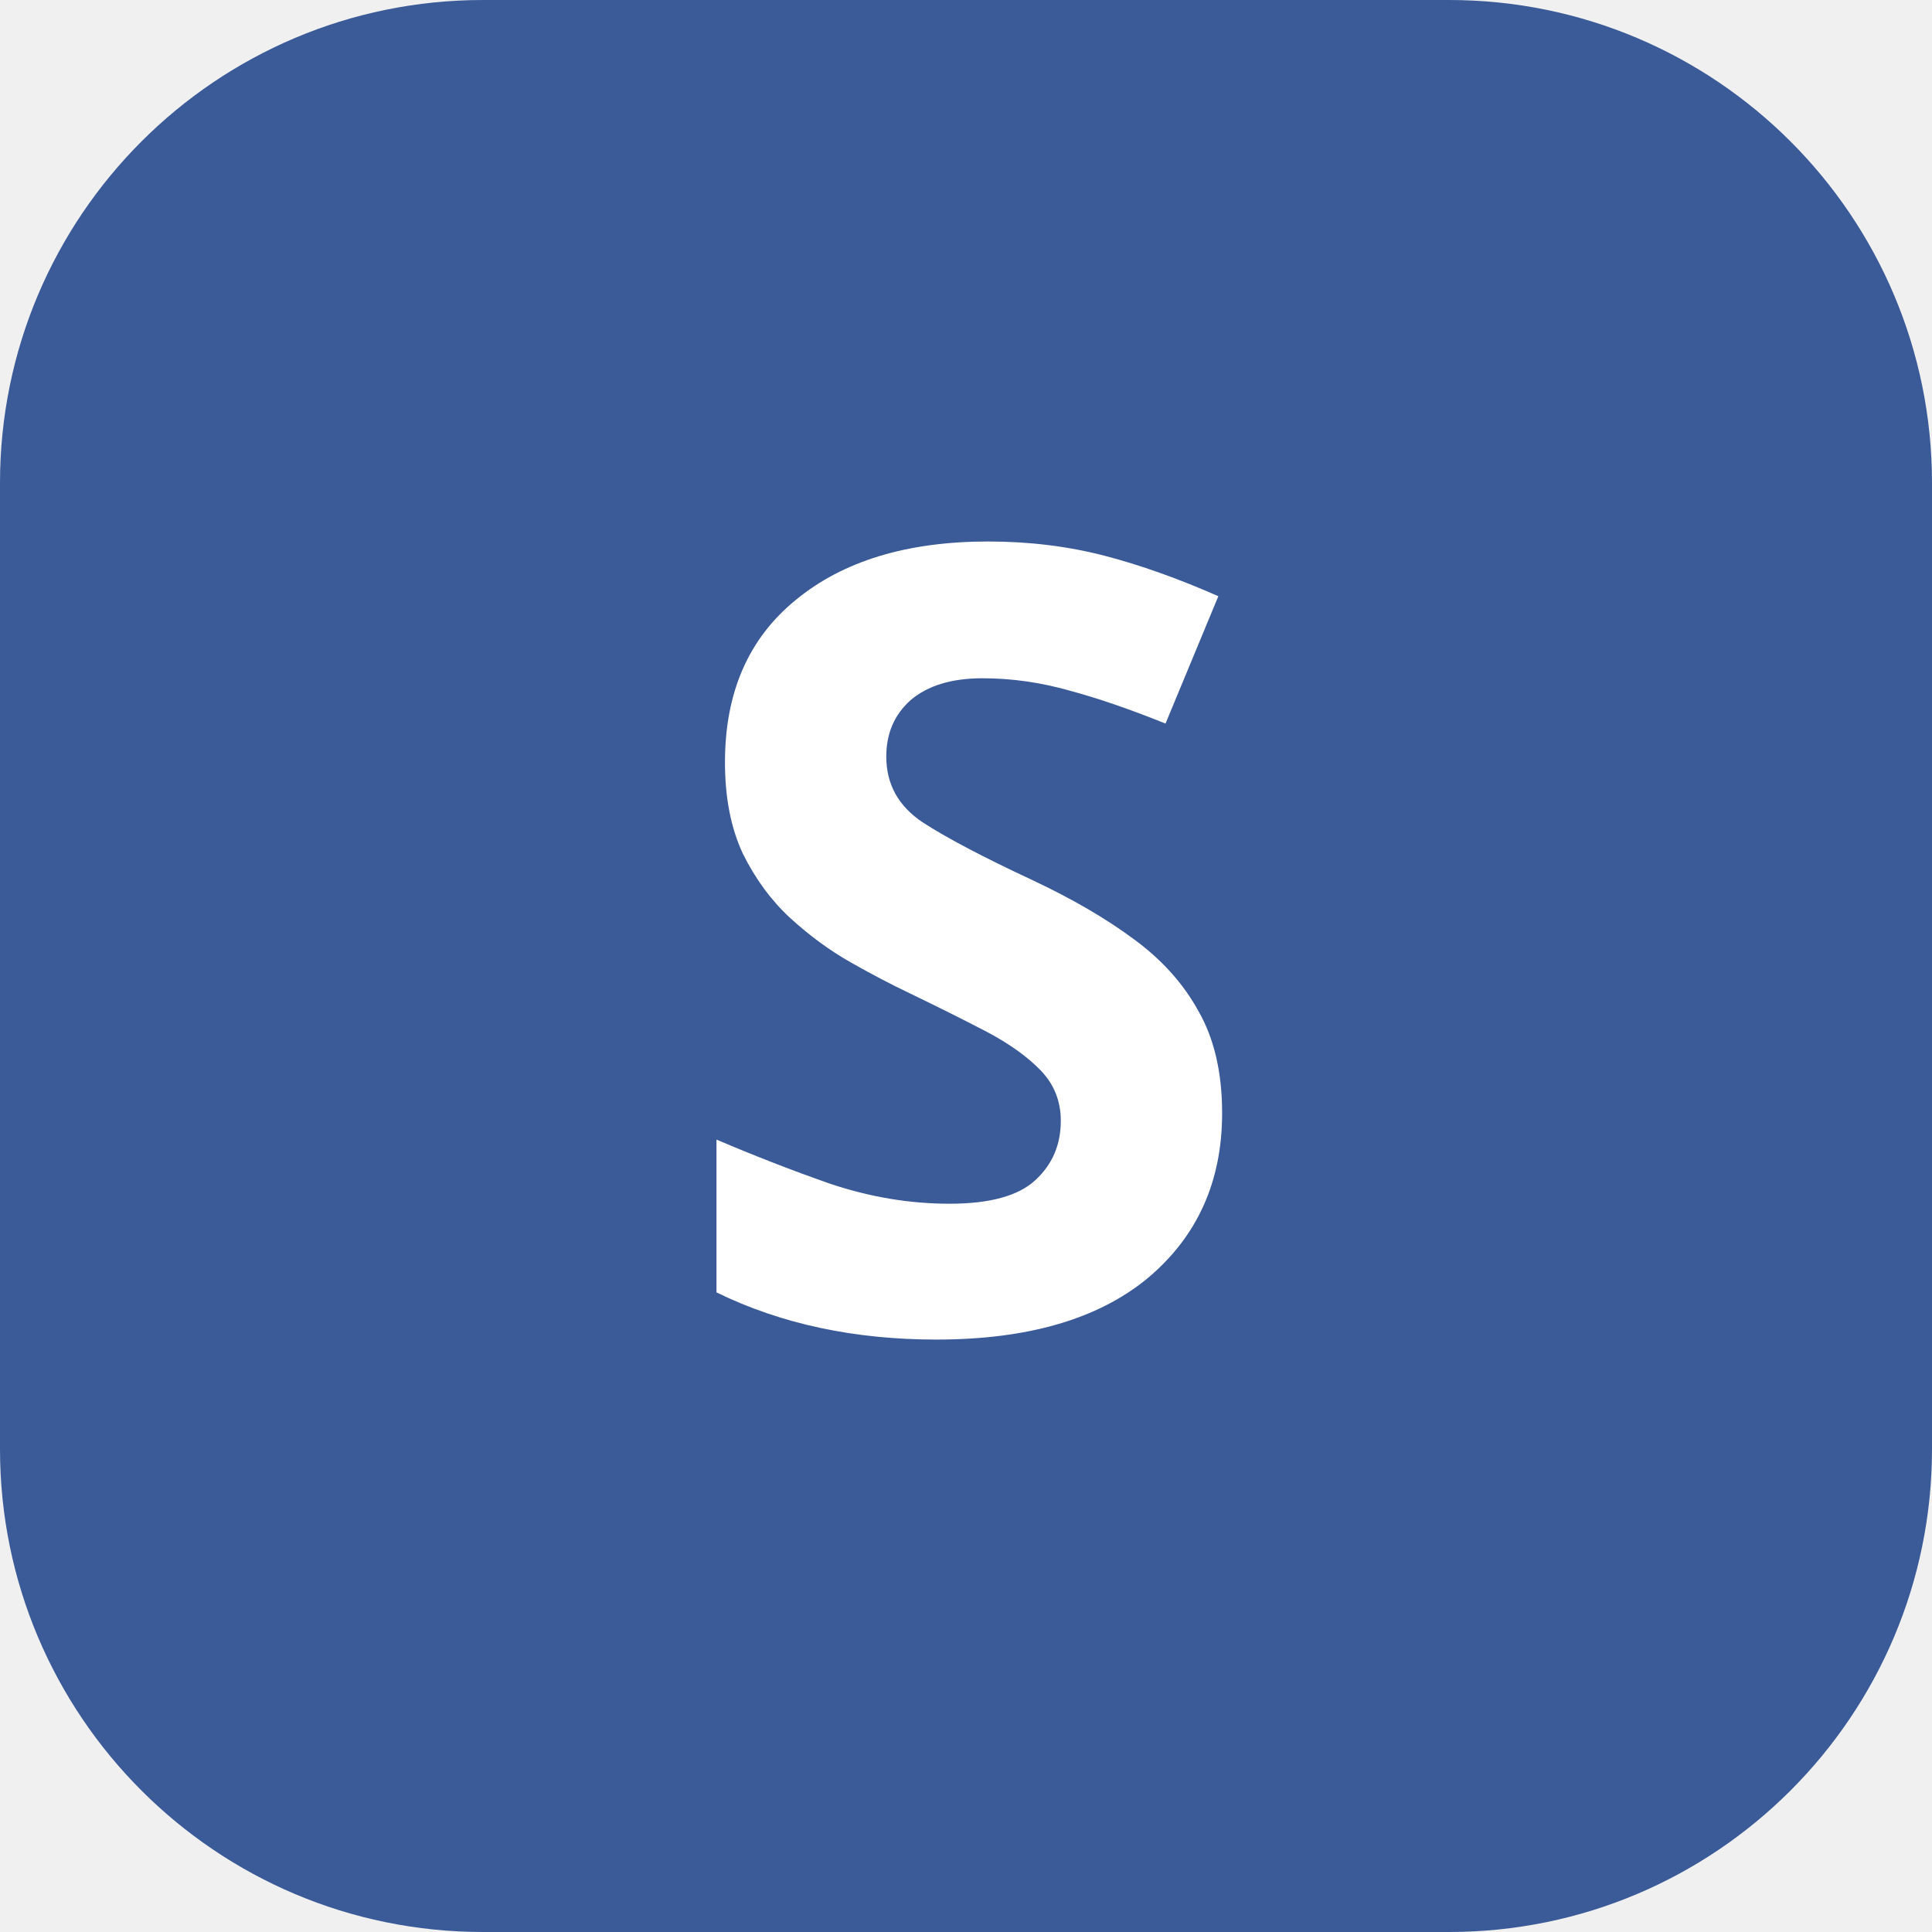
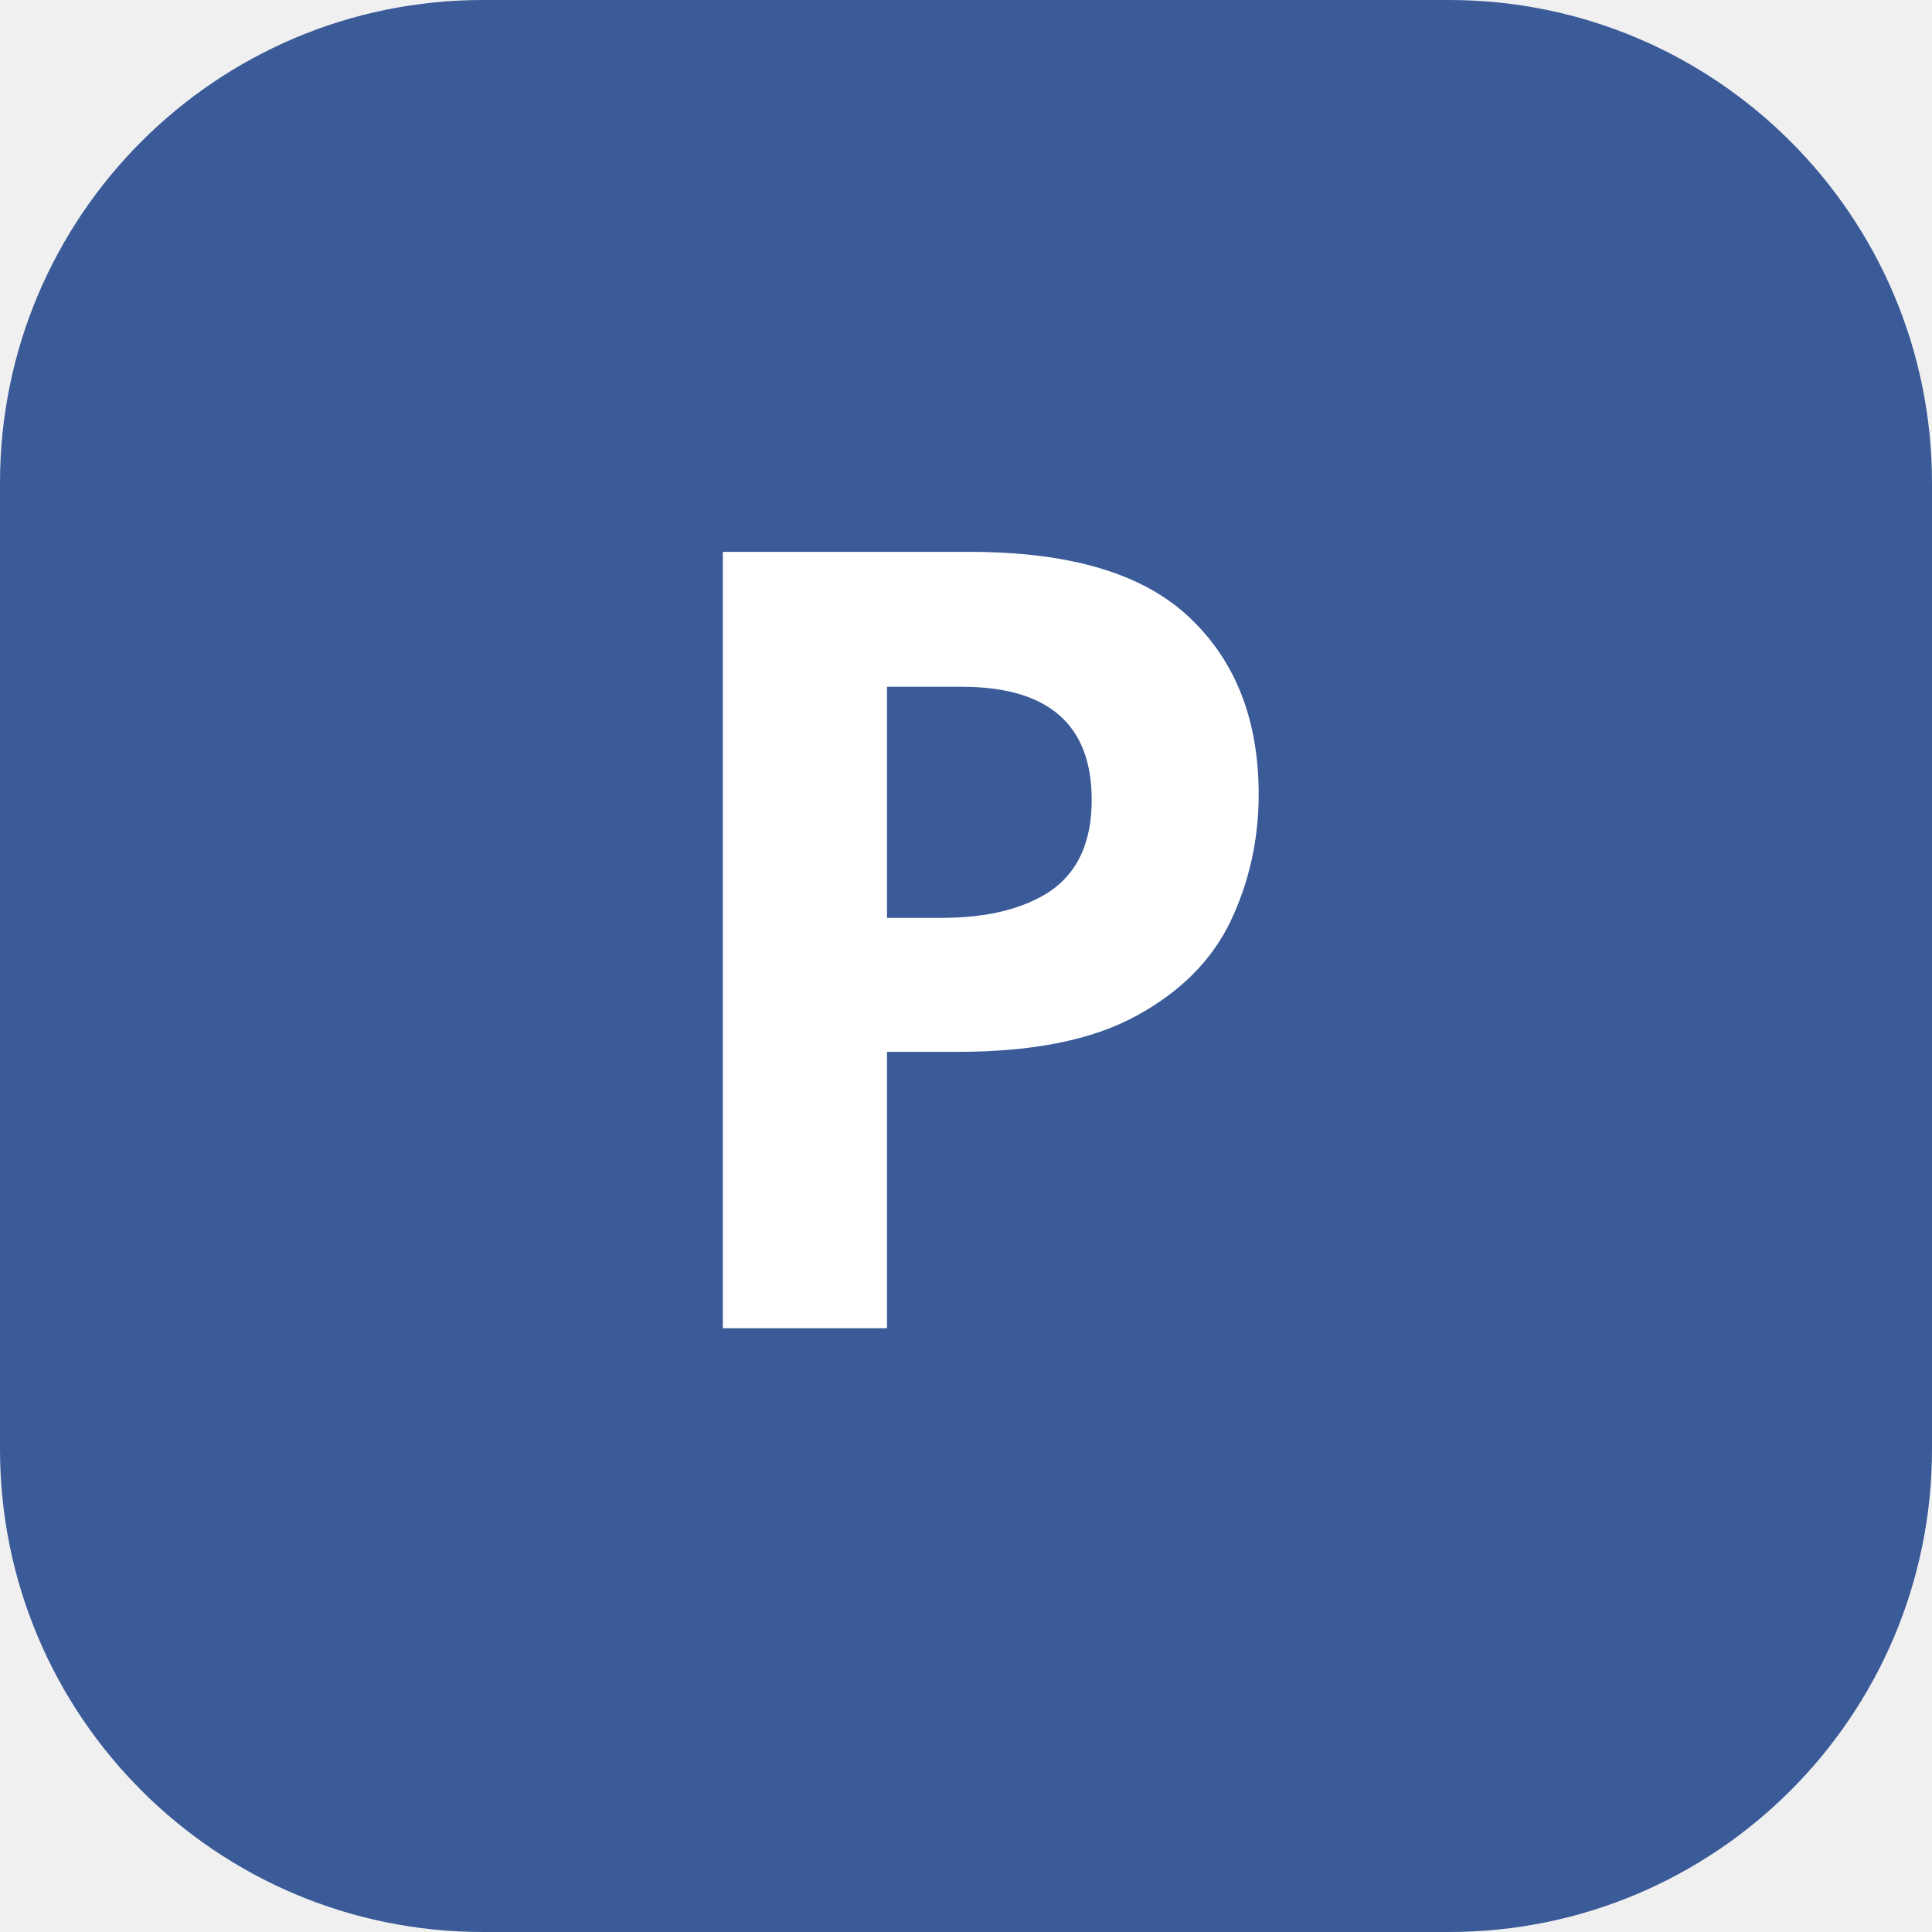
<svg xmlns="http://www.w3.org/2000/svg" viewBox="0 0 32 32">
  <rect width="32" height="32" rx="8" fill="#3a5a98" />
-   <text x="16" y="22" text-anchor="middle" fill="#fff" font-family="Pretendard, 'Malgun Gothic', sans-serif" font-size="18" font-weight="700" letter-spacing="-.5">S</text>
+   <text x="16" y="22" text-anchor="middle" fill="#fff" font-family="Pretendard, 'Malgun Gothic', sans-serif" font-size="18" font-weight="700" letter-spacing="-.5">P</text>
</svg>
